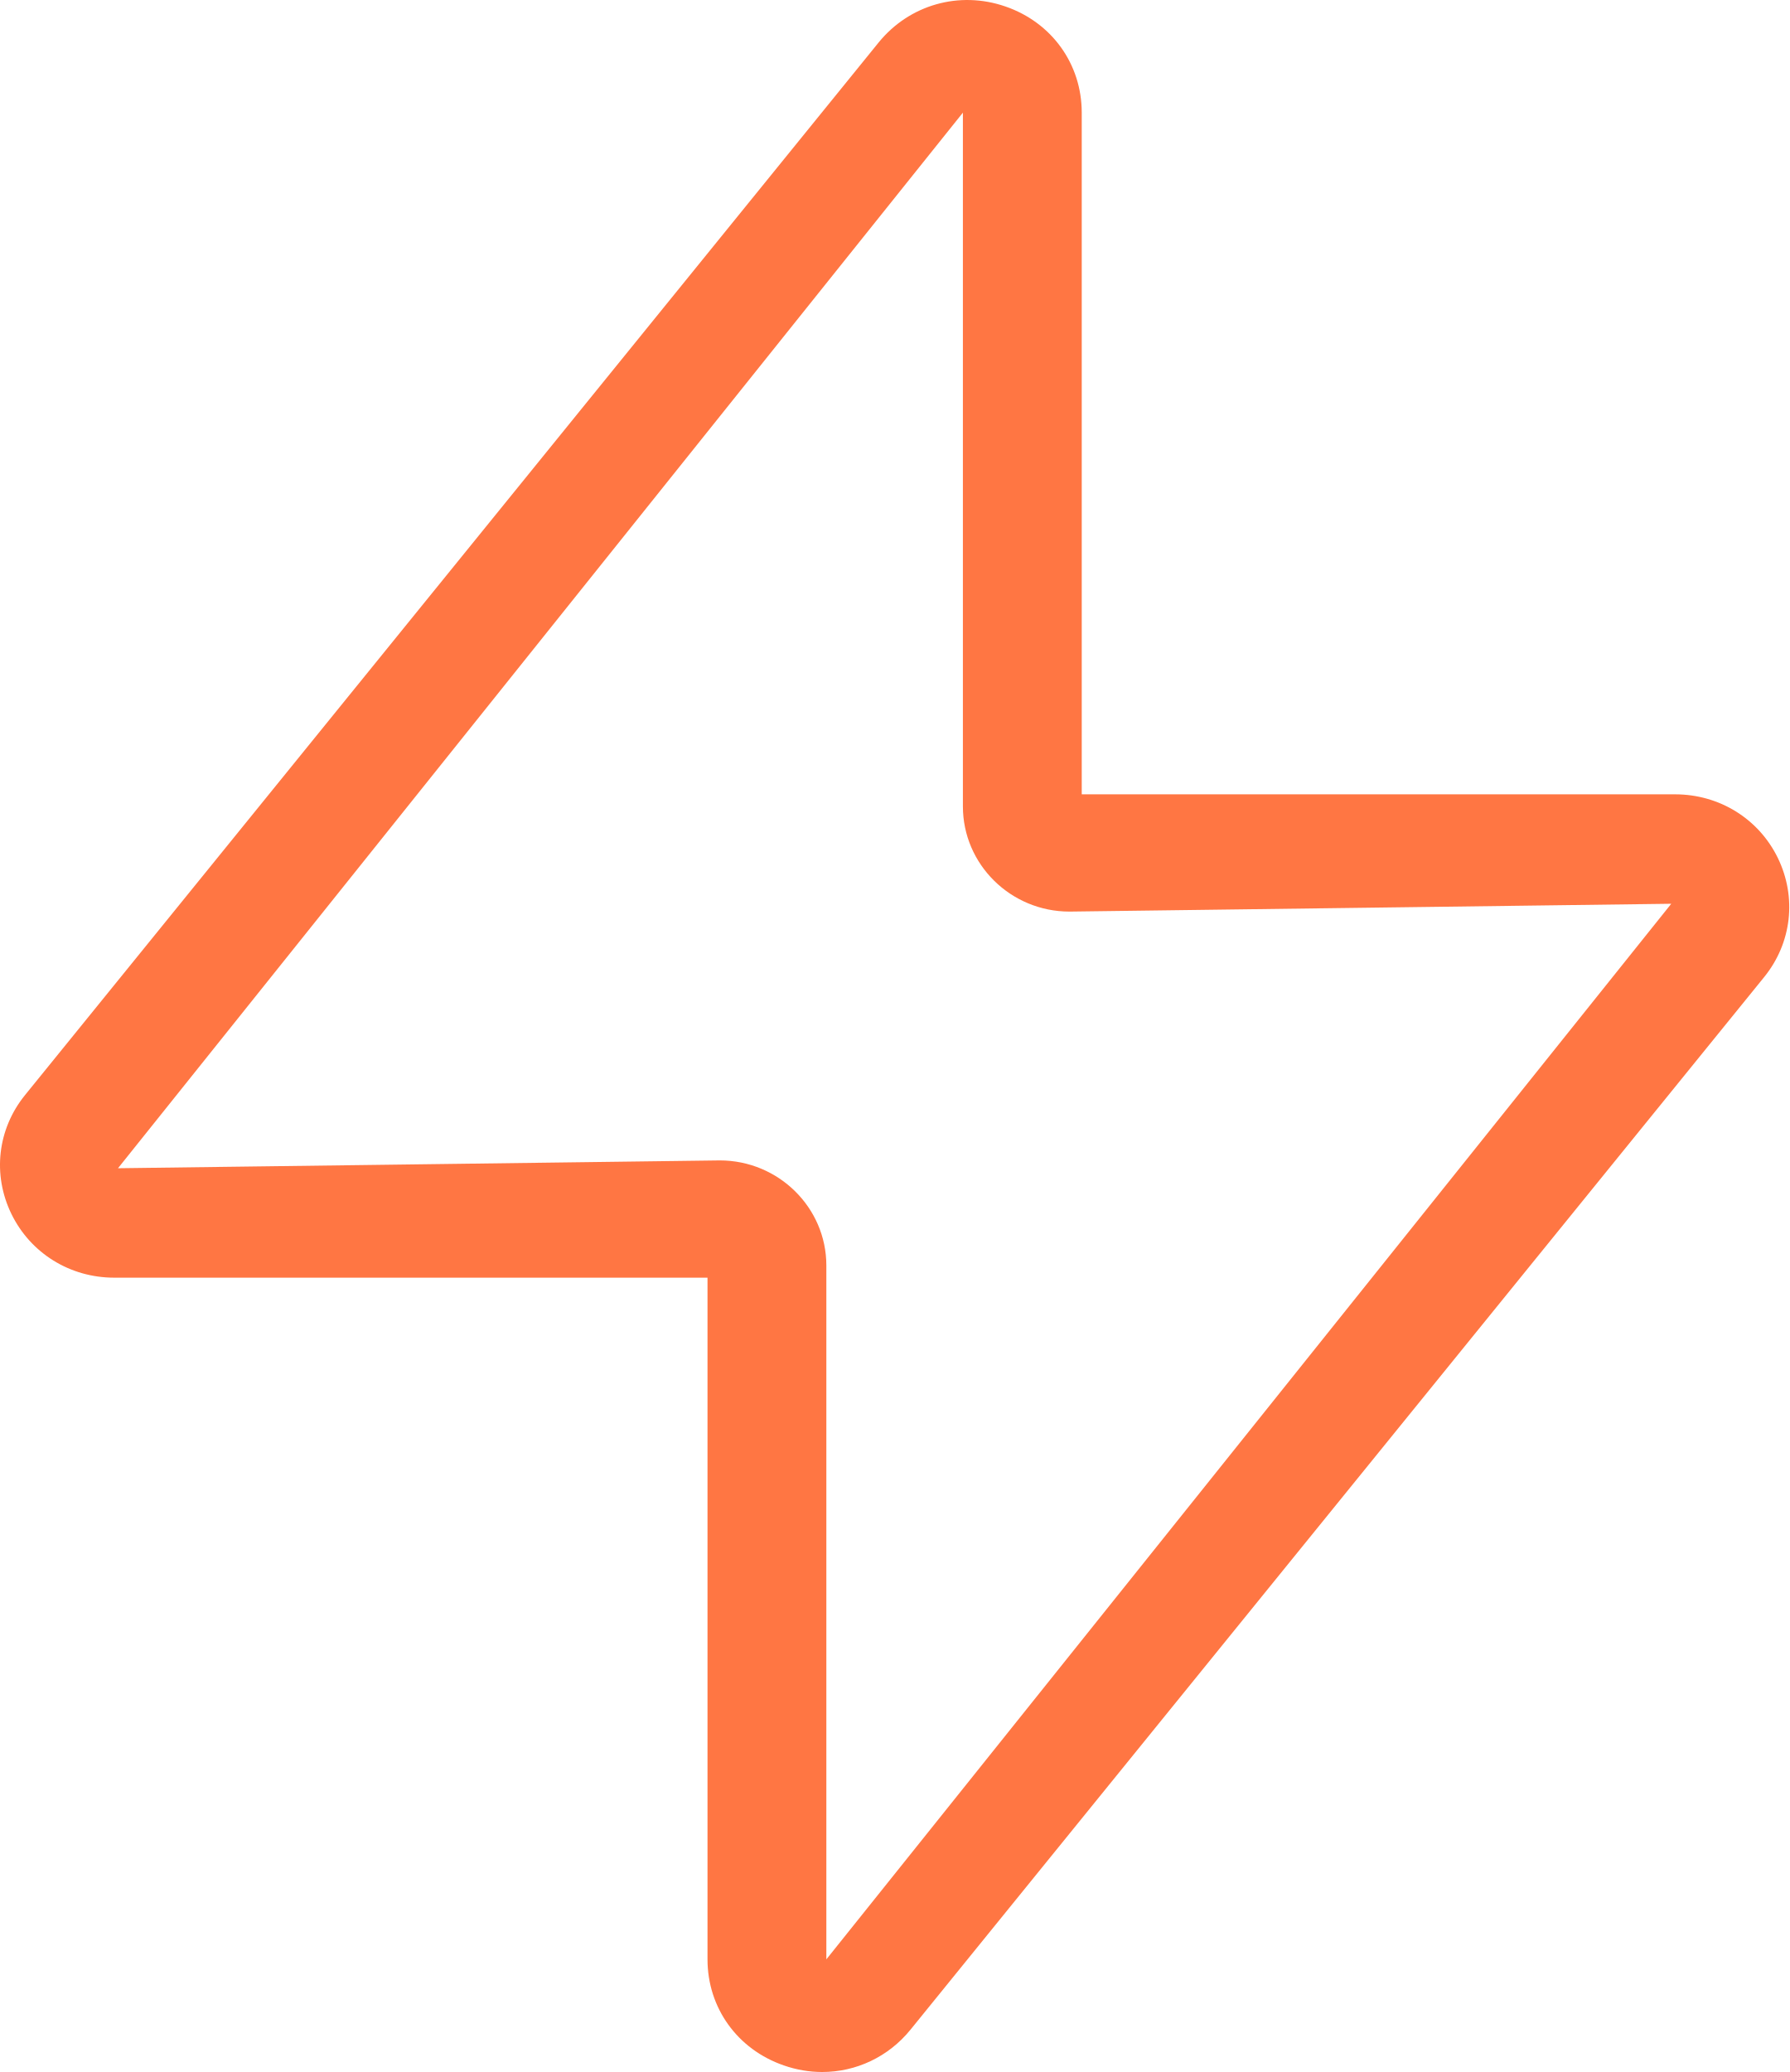
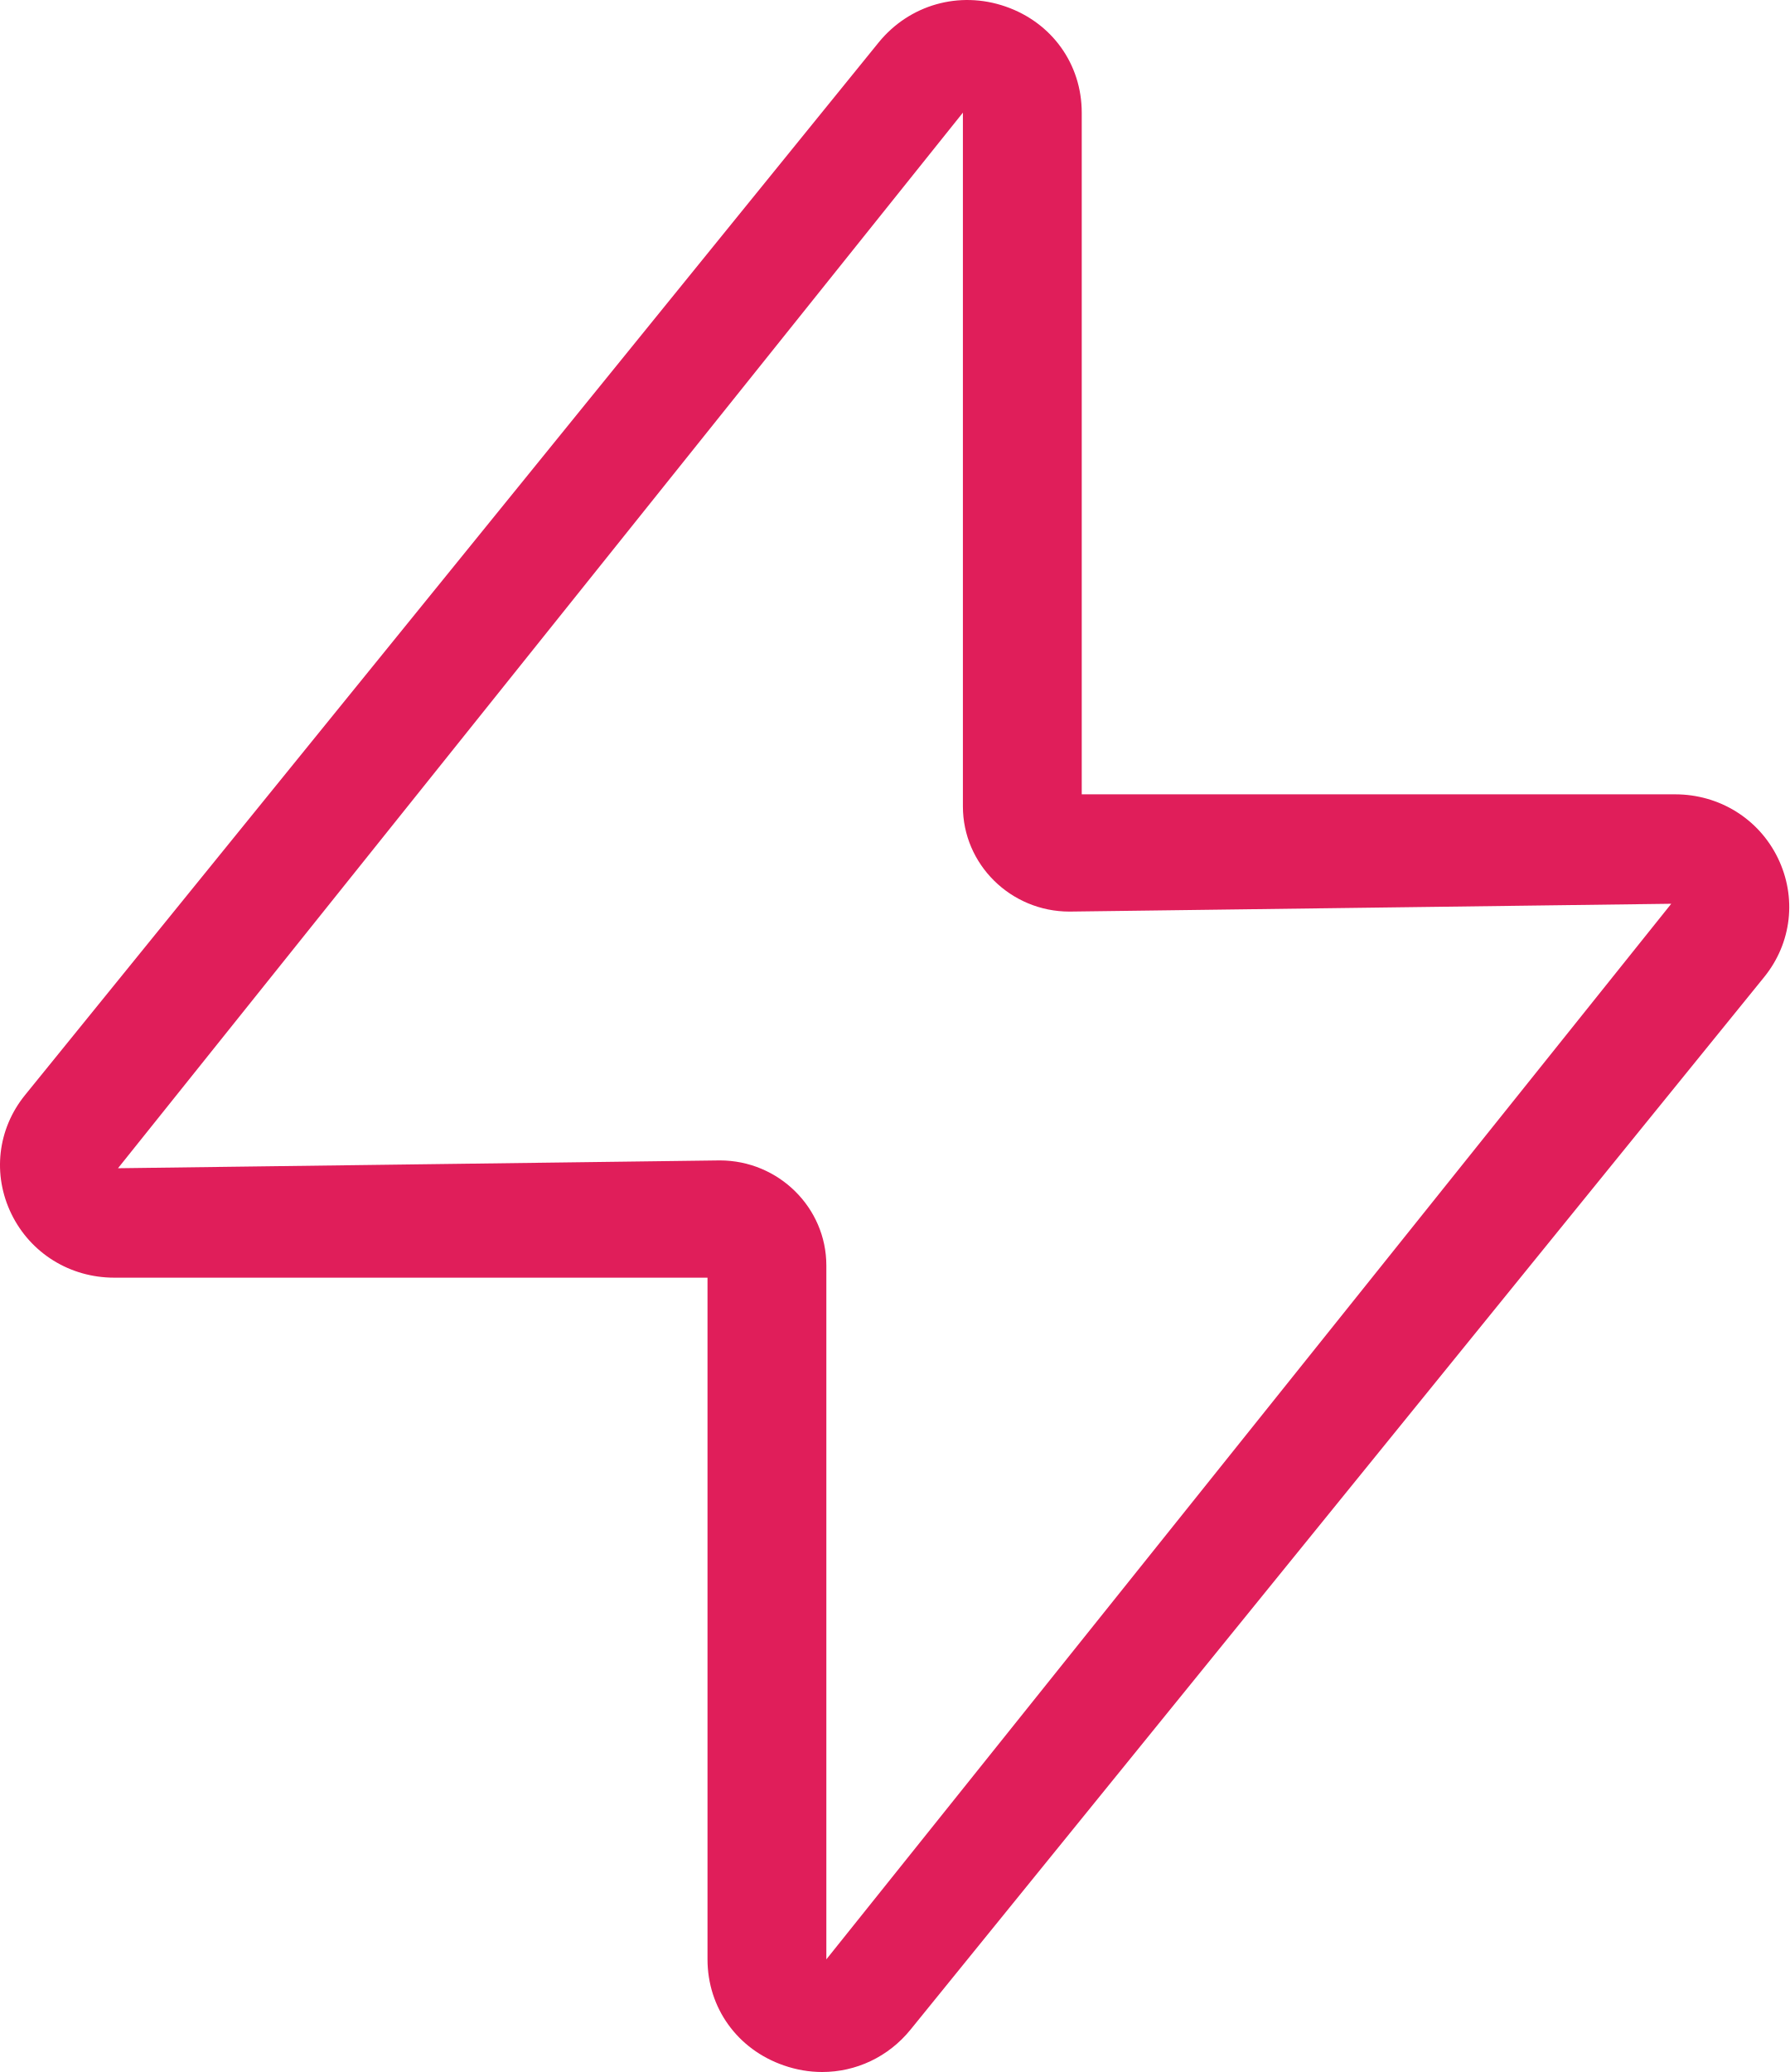
<svg xmlns="http://www.w3.org/2000/svg" width="19" height="22" viewBox="0 0 19 22" fill="none">
-   <path fill-rule="evenodd" clip-rule="evenodd" d="M8.775 20.804V13.437C8.775 12.822 8.267 12.321 7.643 12.321L1.253 12.404L10.225 1.196V8.562C10.225 9.178 10.733 9.679 11.357 9.679L17.747 9.596L8.775 20.804ZM18.879 9.11C18.676 8.693 18.257 8.434 17.788 8.434H11.487V1.196C11.487 0.681 11.17 0.239 10.677 0.069C10.186 -0.101 9.657 0.05 9.331 0.45L0.266 11.627C-0.027 11.988 -0.082 12.472 0.121 12.889C0.324 13.306 0.743 13.566 1.212 13.566H7.513V20.804C7.513 21.318 7.83 21.76 8.323 21.93C8.457 21.977 8.595 22 8.731 22C9.089 22 9.433 21.841 9.669 21.55L18.734 10.374C19.027 10.012 19.082 9.528 18.879 9.11Z" fill="#FF7643" />
+   <path fill-rule="evenodd" clip-rule="evenodd" d="M8.775 20.804V13.437C8.775 12.822 8.267 12.321 7.643 12.321L1.253 12.404L10.225 1.196V8.562C10.225 9.178 10.733 9.679 11.357 9.679L17.747 9.596L8.775 20.804ZM18.879 9.11C18.676 8.693 18.257 8.434 17.788 8.434H11.487V1.196C11.487 0.681 11.17 0.239 10.677 0.069C10.186 -0.101 9.657 0.05 9.331 0.45L0.266 11.627C-0.027 11.988 -0.082 12.472 0.121 12.889C0.324 13.306 0.743 13.566 1.212 13.566H7.513V20.804C7.513 21.318 7.83 21.76 8.323 21.93C8.457 21.977 8.595 22 8.731 22C9.089 22 9.433 21.841 9.669 21.55L18.734 10.374C19.027 10.012 19.082 9.528 18.879 9.11Z" fill="#E01E5A" />
</svg>
